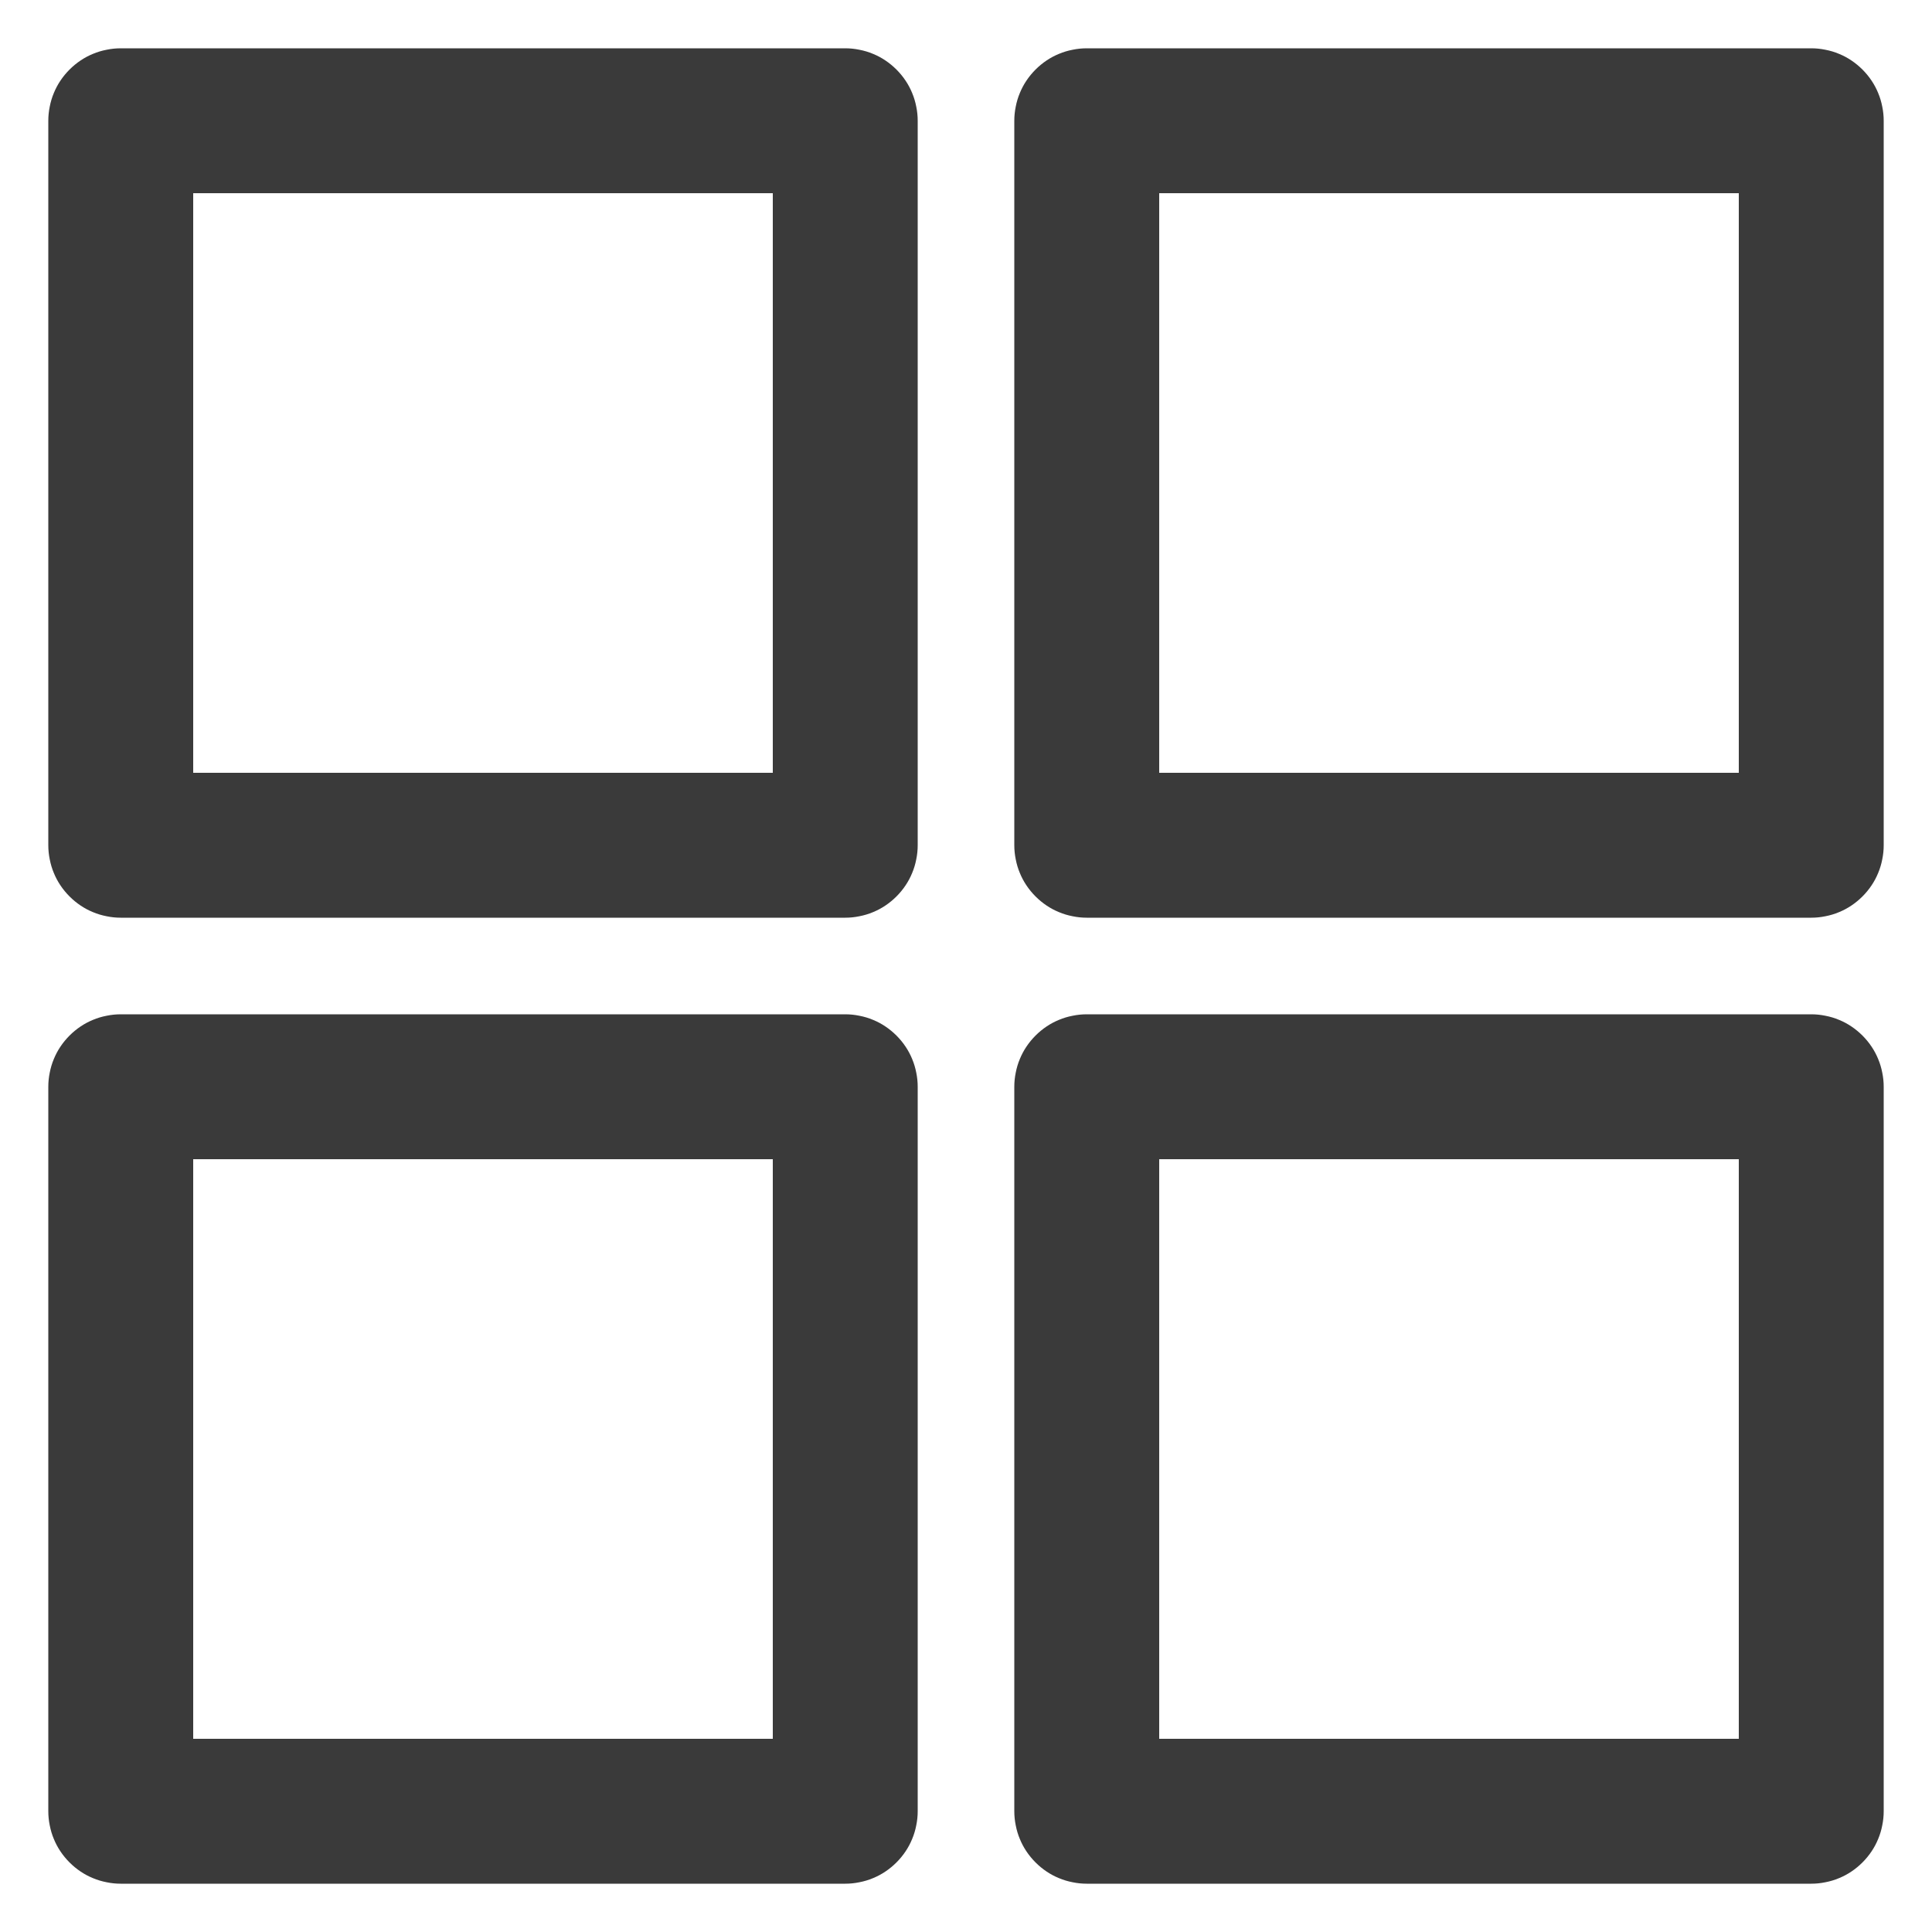
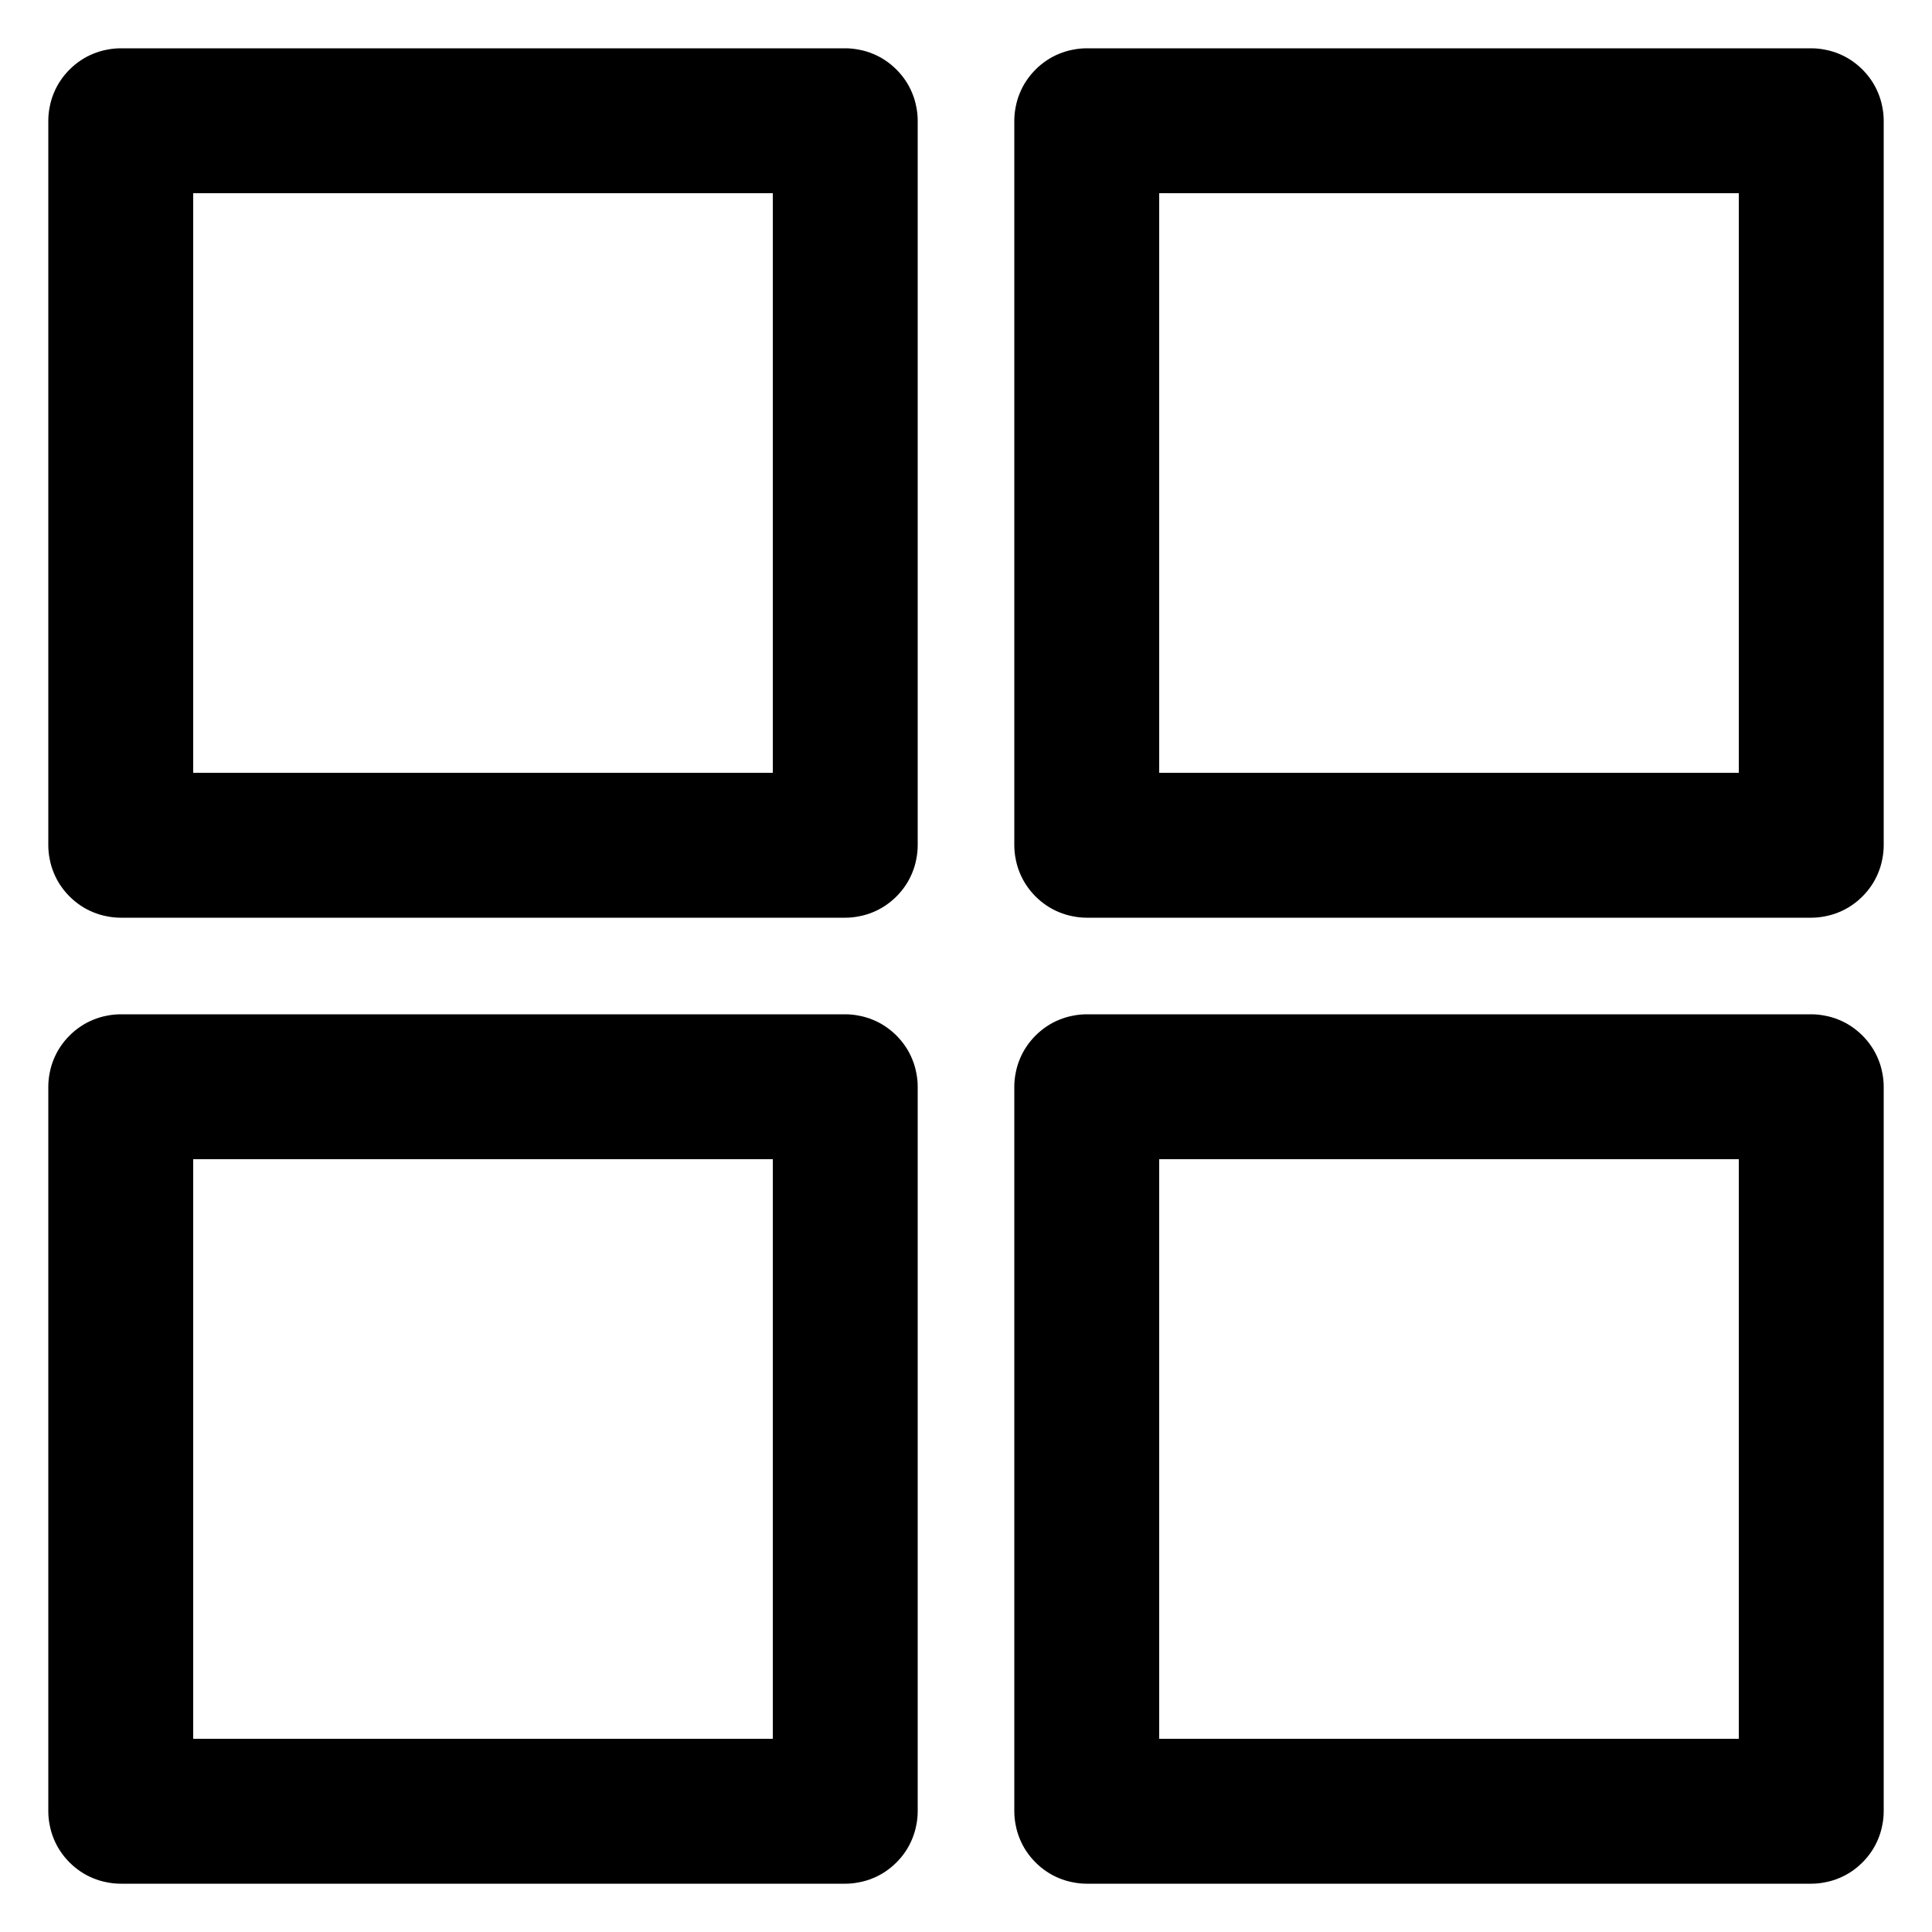
<svg xmlns="http://www.w3.org/2000/svg" width="16" height="16" viewBox="0 0 16 16" fill="none">
-   <path d="M8.4,7L8.4,1Q8.4,0.941,8.412,0.883Q8.423,0.825,8.446,0.77Q8.468,0.716,8.501,0.667Q8.534,0.618,8.576,0.576Q8.618,0.534,8.667,0.501Q8.716,0.468,8.77,0.446Q8.825,0.423,8.883,0.412Q8.941,0.4,9,0.4L15,0.4Q15.059,0.4,15.117,0.412Q15.175,0.423,15.23,0.446Q15.284,0.468,15.333,0.501Q15.382,0.534,15.424,0.576Q15.466,0.618,15.499,0.667Q15.532,0.716,15.554,0.77Q15.577,0.825,15.588,0.883Q15.6,0.941,15.6,1L15.6,7Q15.6,7.059,15.588,7.117Q15.577,7.175,15.554,7.23Q15.532,7.284,15.499,7.333Q15.466,7.382,15.424,7.424Q15.382,7.466,15.333,7.499Q15.284,7.532,15.23,7.554Q15.175,7.577,15.117,7.588Q15.059,7.6,15,7.6L9,7.6Q8.941,7.6,8.883,7.588Q8.825,7.577,8.77,7.554Q8.716,7.532,8.667,7.499Q8.618,7.466,8.576,7.424Q8.534,7.382,8.501,7.333Q8.468,7.284,8.446,7.23Q8.423,7.175,8.412,7.117Q8.4,7.059,8.4,7Z M14.4,1.6L9.6,1.6L9.6,6.4L14.4,6.4L14.4,1.6Z" fill="#3A3A3A" />
-   <path d="M0.4,7L0.4,1Q0.4,0.941,0.412,0.883Q0.423,0.825,0.446,0.77Q0.468,0.716,0.501,0.667Q0.534,0.618,0.576,0.576Q0.618,0.534,0.667,0.501Q0.716,0.468,0.77,0.446Q0.825,0.423,0.883,0.412Q0.941,0.4,1,0.4L7,0.4Q7.059,0.4,7.117,0.412Q7.175,0.423,7.23,0.446Q7.284,0.468,7.333,0.501Q7.382,0.534,7.424,0.576Q7.466,0.618,7.499,0.667Q7.532,0.716,7.554,0.77Q7.577,0.825,7.588,0.883Q7.6,0.941,7.6,1L7.6,7Q7.6,7.059,7.588,7.117Q7.577,7.175,7.554,7.23Q7.532,7.284,7.499,7.333Q7.466,7.382,7.424,7.424Q7.382,7.466,7.333,7.499Q7.284,7.532,7.23,7.554Q7.175,7.577,7.117,7.588Q7.059,7.6,7,7.6L1,7.6Q0.941,7.6,0.883,7.588Q0.825,7.577,0.77,7.554Q0.716,7.532,0.667,7.499Q0.618,7.466,0.576,7.424Q0.534,7.382,0.501,7.333Q0.468,7.284,0.446,7.23Q0.423,7.175,0.412,7.117Q0.4,7.059,0.4,7Z M6.4,1.6L1.6,1.6L1.6,6.4L6.4,6.4L6.4,1.6Z" fill="#3A3A3A" />
-   <path d="M0.4,15L0.4,9Q0.4,8.941,0.412,8.883Q0.423,8.825,0.446,8.77Q0.468,8.716,0.501,8.667Q0.534,8.618,0.576,8.576Q0.618,8.534,0.667,8.501Q0.716,8.468,0.77,8.446Q0.825,8.423,0.883,8.412Q0.941,8.4,1,8.4L7,8.4Q7.059,8.4,7.117,8.412Q7.175,8.423,7.23,8.446Q7.284,8.468,7.333,8.501Q7.382,8.534,7.424,8.576Q7.466,8.618,7.499,8.667Q7.532,8.716,7.554,8.77Q7.577,8.825,7.588,8.883Q7.6,8.941,7.6,9L7.6,15Q7.6,15.059,7.588,15.117Q7.577,15.175,7.554,15.23Q7.532,15.284,7.499,15.333Q7.466,15.382,7.424,15.424Q7.382,15.466,7.333,15.499Q7.284,15.532,7.23,15.554Q7.175,15.577,7.117,15.588Q7.059,15.6,7,15.6L1,15.6Q0.941,15.6,0.883,15.588Q0.825,15.577,0.77,15.554Q0.716,15.532,0.667,15.499Q0.618,15.466,0.576,15.424Q0.534,15.382,0.501,15.333Q0.468,15.284,0.446,15.23Q0.423,15.175,0.412,15.117Q0.4,15.059,0.4,15Z M6.4,9.6L1.6,9.6L1.6,14.4L6.4,14.4L6.4,9.6Z" fill="#3A3A3A" />
-   <path d="M8.4,15L8.4,9Q8.4,8.941,8.412,8.883Q8.423,8.825,8.446,8.77Q8.468,8.716,8.501,8.667Q8.534,8.618,8.576,8.576Q8.618,8.534,8.667,8.501Q8.716,8.468,8.77,8.446Q8.825,8.423,8.883,8.412Q8.941,8.4,9,8.4L15,8.4Q15.059,8.4,15.117,8.412Q15.175,8.423,15.23,8.446Q15.284,8.468,15.333,8.501Q15.382,8.534,15.424,8.576Q15.466,8.618,15.499,8.667Q15.532,8.716,15.554,8.77Q15.577,8.825,15.588,8.883Q15.6,8.941,15.6,9L15.6,15Q15.6,15.059,15.588,15.117Q15.577,15.175,15.554,15.23Q15.532,15.284,15.499,15.333Q15.466,15.382,15.424,15.424Q15.382,15.466,15.333,15.499Q15.284,15.532,15.23,15.554Q15.175,15.577,15.117,15.588Q15.059,15.6,15,15.6L9,15.6Q8.941,15.6,8.883,15.588Q8.825,15.577,8.77,15.554Q8.716,15.532,8.667,15.499Q8.618,15.466,8.576,15.424Q8.534,15.382,8.501,15.333Q8.468,15.284,8.446,15.23Q8.423,15.175,8.412,15.117Q8.4,15.059,8.4,15Z M14.4,9.6L9.6,9.6L9.6,14.4L14.4,14.4L14.4,9.6Z" fill="#3A3A3A" />
+   <path d="M8.4,7L8.4,1Q8.4,0.941,8.412,0.883Q8.423,0.825,8.446,0.77Q8.468,0.716,8.501,0.667Q8.534,0.618,8.576,0.576Q8.618,0.534,8.667,0.501Q8.716,0.468,8.77,0.446Q8.825,0.423,8.883,0.412Q8.941,0.4,9,0.4L15,0.4Q15.059,0.4,15.117,0.412Q15.175,0.423,15.23,0.446Q15.284,0.468,15.333,0.501Q15.382,0.534,15.424,0.576Q15.466,0.618,15.499,0.667Q15.532,0.716,15.554,0.77Q15.577,0.825,15.588,0.883Q15.6,0.941,15.6,1L15.6,7Q15.6,7.059,15.588,7.117Q15.577,7.175,15.554,7.23Q15.532,7.284,15.499,7.333Q15.466,7.382,15.424,7.424Q15.382,7.466,15.333,7.499Q15.284,7.532,15.23,7.554Q15.175,7.577,15.117,7.588Q15.059,7.6,15,7.6L9,7.6Q8.941,7.6,8.883,7.588Q8.825,7.577,8.77,7.554Q8.716,7.532,8.667,7.499Q8.618,7.466,8.576,7.424Q8.534,7.382,8.501,7.333Q8.468,7.284,8.446,7.23Q8.423,7.175,8.412,7.117Q8.4,7.059,8.4,7Z M14.4,1.6L9.6,1.6L9.6,6.4L14.4,6.4L14.4,1.6Z" fill="currentColor" />
+   <path d="M0.4,7L0.4,1Q0.4,0.941,0.412,0.883Q0.423,0.825,0.446,0.77Q0.468,0.716,0.501,0.667Q0.534,0.618,0.576,0.576Q0.618,0.534,0.667,0.501Q0.716,0.468,0.77,0.446Q0.825,0.423,0.883,0.412Q0.941,0.4,1,0.4L7,0.4Q7.059,0.4,7.117,0.412Q7.175,0.423,7.23,0.446Q7.284,0.468,7.333,0.501Q7.382,0.534,7.424,0.576Q7.466,0.618,7.499,0.667Q7.532,0.716,7.554,0.77Q7.577,0.825,7.588,0.883Q7.6,0.941,7.6,1L7.6,7Q7.6,7.059,7.588,7.117Q7.577,7.175,7.554,7.23Q7.532,7.284,7.499,7.333Q7.466,7.382,7.424,7.424Q7.382,7.466,7.333,7.499Q7.284,7.532,7.23,7.554Q7.175,7.577,7.117,7.588Q7.059,7.6,7,7.6L1,7.6Q0.941,7.6,0.883,7.588Q0.825,7.577,0.77,7.554Q0.716,7.532,0.667,7.499Q0.618,7.466,0.576,7.424Q0.534,7.382,0.501,7.333Q0.468,7.284,0.446,7.23Q0.423,7.175,0.412,7.117Q0.4,7.059,0.4,7Z M6.4,1.6L1.6,1.6L1.6,6.4L6.4,6.4L6.4,1.6Z" fill="currentColor" />
+   <path d="M0.4,15L0.4,9Q0.4,8.941,0.412,8.883Q0.423,8.825,0.446,8.77Q0.468,8.716,0.501,8.667Q0.534,8.618,0.576,8.576Q0.618,8.534,0.667,8.501Q0.716,8.468,0.77,8.446Q0.825,8.423,0.883,8.412Q0.941,8.4,1,8.4L7,8.4Q7.059,8.4,7.117,8.412Q7.175,8.423,7.23,8.446Q7.284,8.468,7.333,8.501Q7.382,8.534,7.424,8.576Q7.466,8.618,7.499,8.667Q7.532,8.716,7.554,8.77Q7.577,8.825,7.588,8.883Q7.6,8.941,7.6,9L7.6,15Q7.6,15.059,7.588,15.117Q7.577,15.175,7.554,15.23Q7.532,15.284,7.499,15.333Q7.466,15.382,7.424,15.424Q7.382,15.466,7.333,15.499Q7.284,15.532,7.23,15.554Q7.175,15.577,7.117,15.588Q7.059,15.6,7,15.6L1,15.6Q0.941,15.6,0.883,15.588Q0.825,15.577,0.77,15.554Q0.716,15.532,0.667,15.499Q0.618,15.466,0.576,15.424Q0.534,15.382,0.501,15.333Q0.468,15.284,0.446,15.23Q0.423,15.175,0.412,15.117Q0.4,15.059,0.4,15Z M6.4,9.6L1.6,9.6L1.6,14.4L6.4,14.4L6.4,9.6Z" fill="currentColor" />
+   <path d="M8.4,15L8.4,9Q8.4,8.941,8.412,8.883Q8.423,8.825,8.446,8.77Q8.468,8.716,8.501,8.667Q8.534,8.618,8.576,8.576Q8.618,8.534,8.667,8.501Q8.716,8.468,8.77,8.446Q8.825,8.423,8.883,8.412Q8.941,8.4,9,8.4L15,8.4Q15.059,8.4,15.117,8.412Q15.175,8.423,15.23,8.446Q15.284,8.468,15.333,8.501Q15.382,8.534,15.424,8.576Q15.466,8.618,15.499,8.667Q15.532,8.716,15.554,8.77Q15.577,8.825,15.588,8.883Q15.6,8.941,15.6,9L15.6,15Q15.6,15.059,15.588,15.117Q15.577,15.175,15.554,15.23Q15.532,15.284,15.499,15.333Q15.466,15.382,15.424,15.424Q15.382,15.466,15.333,15.499Q15.284,15.532,15.23,15.554Q15.175,15.577,15.117,15.588Q15.059,15.6,15,15.6L9,15.6Q8.941,15.6,8.883,15.588Q8.825,15.577,8.77,15.554Q8.716,15.532,8.667,15.499Q8.618,15.466,8.576,15.424Q8.534,15.382,8.501,15.333Q8.468,15.284,8.446,15.23Q8.423,15.175,8.412,15.117Q8.4,15.059,8.4,15Z M14.4,9.6L9.6,9.6L9.6,14.4L14.4,14.4L14.4,9.6Z" fill="currentColor" />
</svg>
